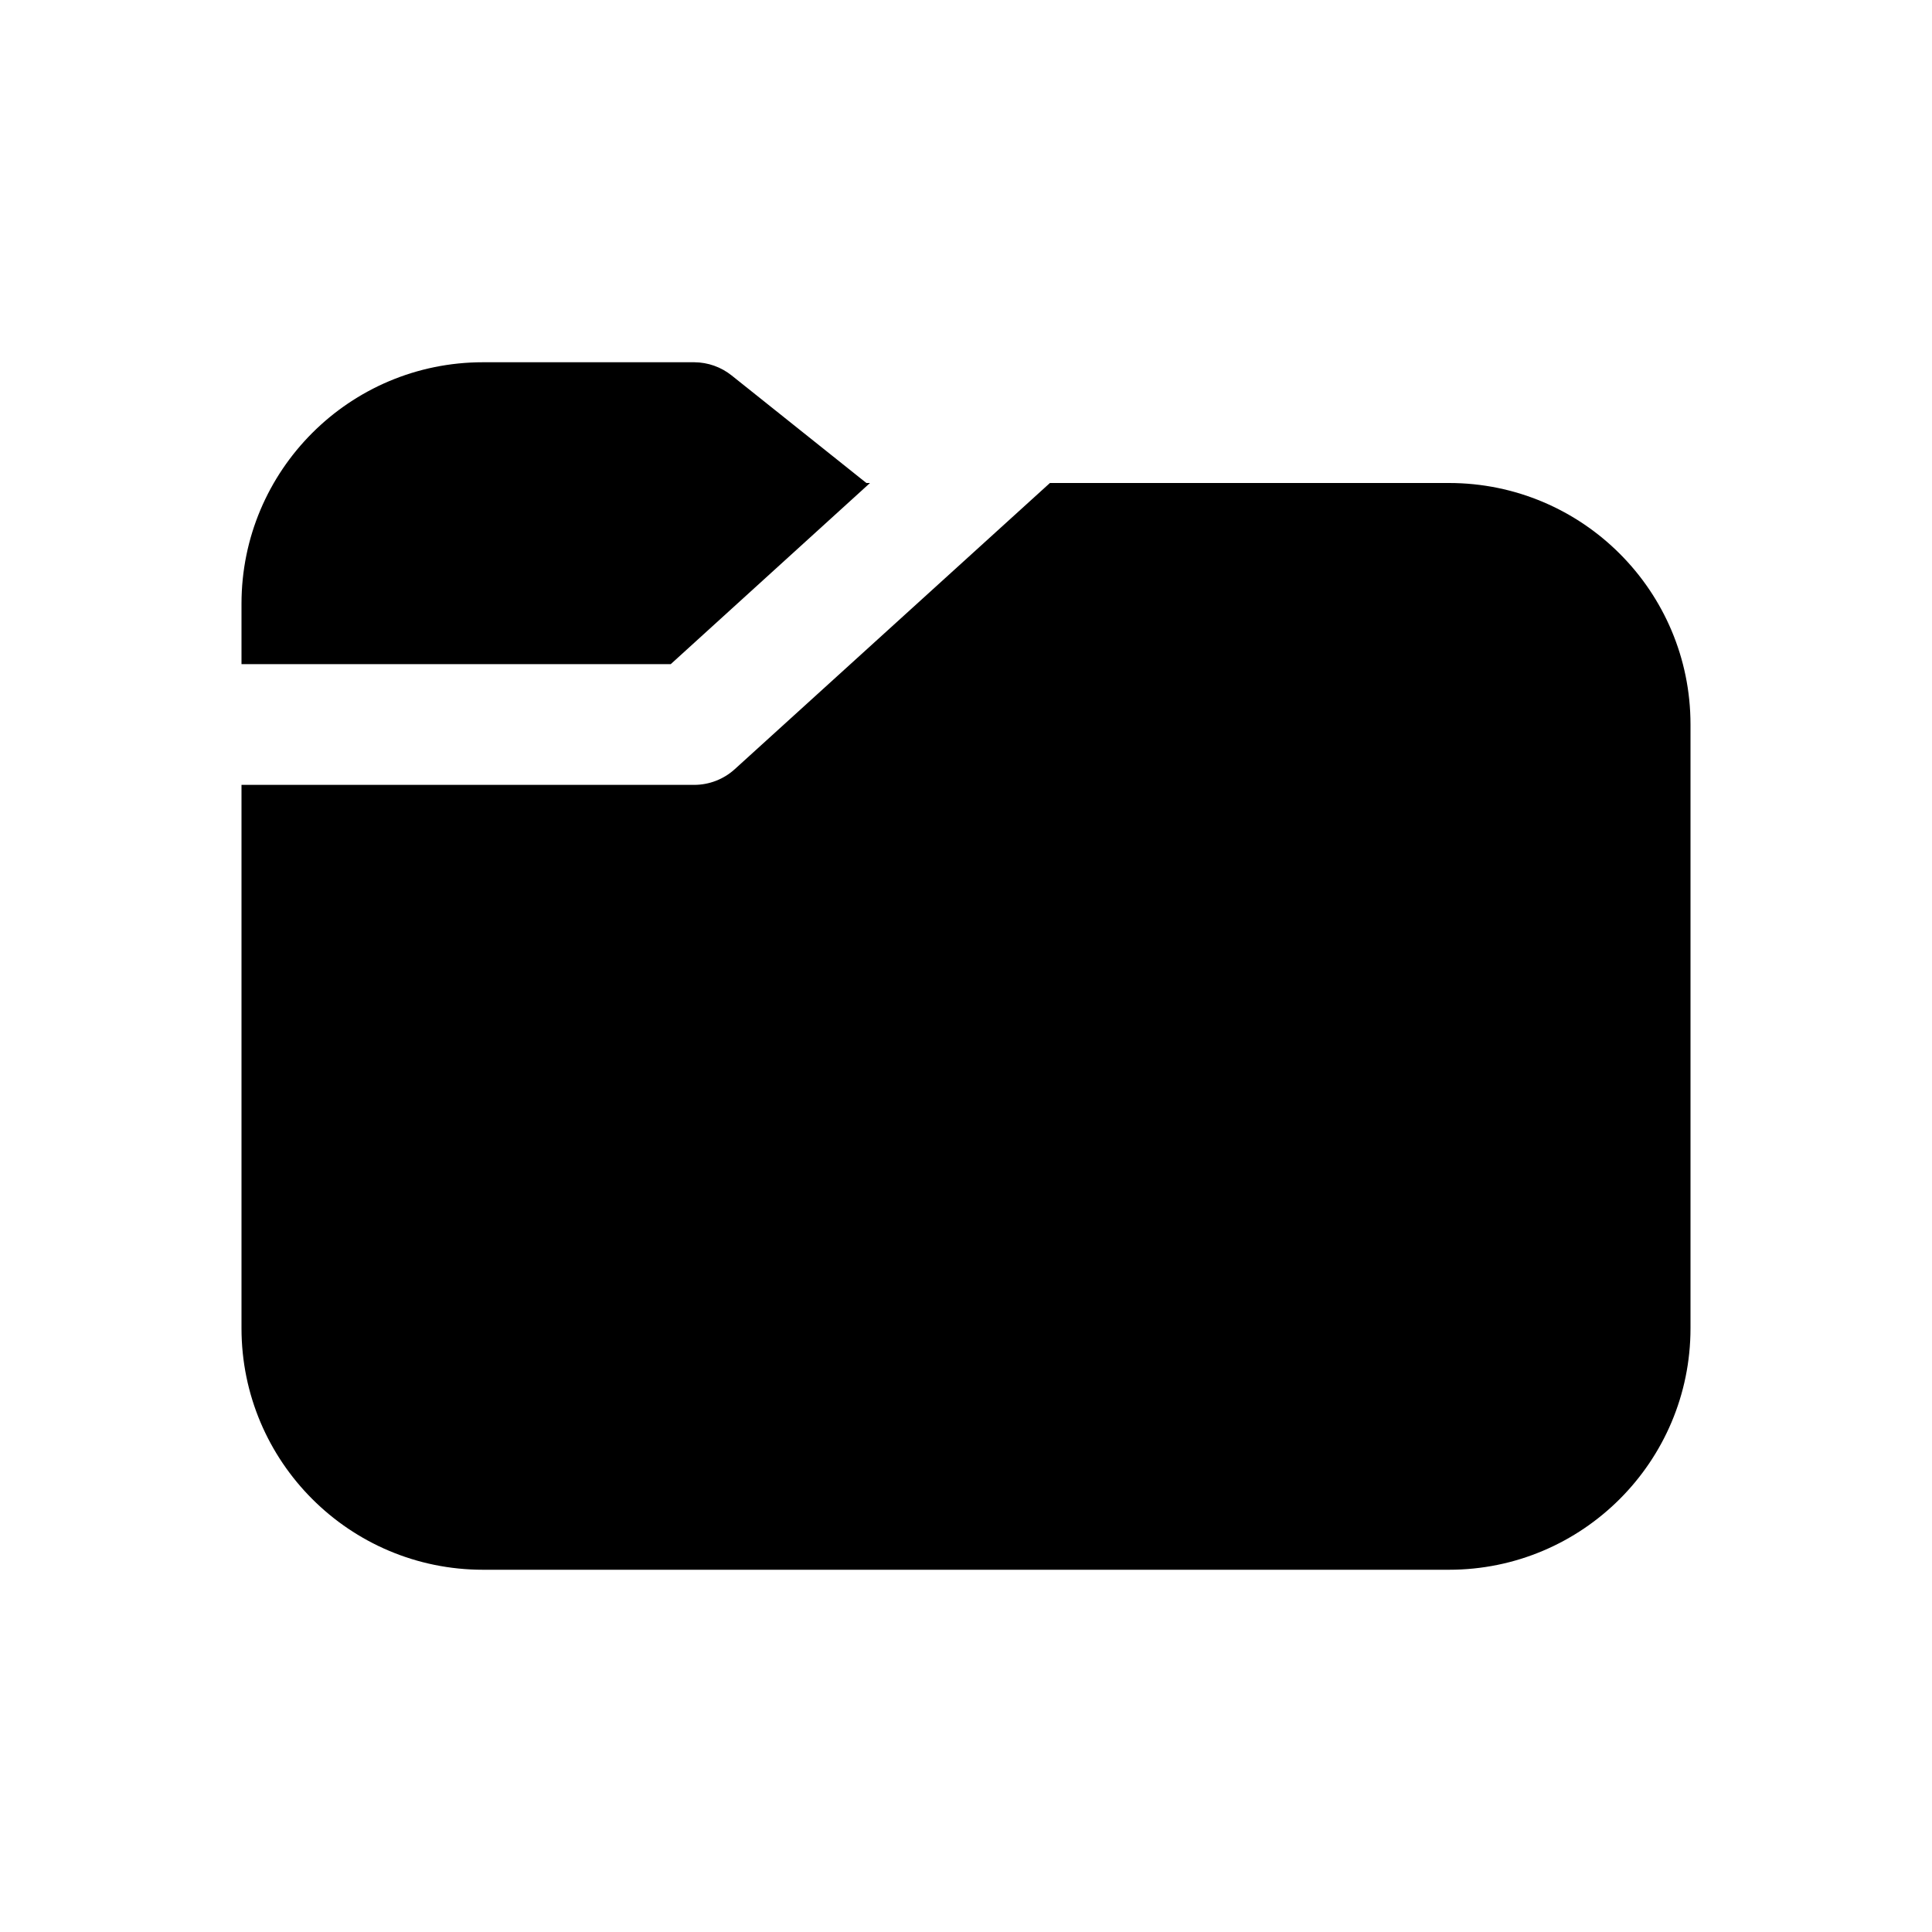
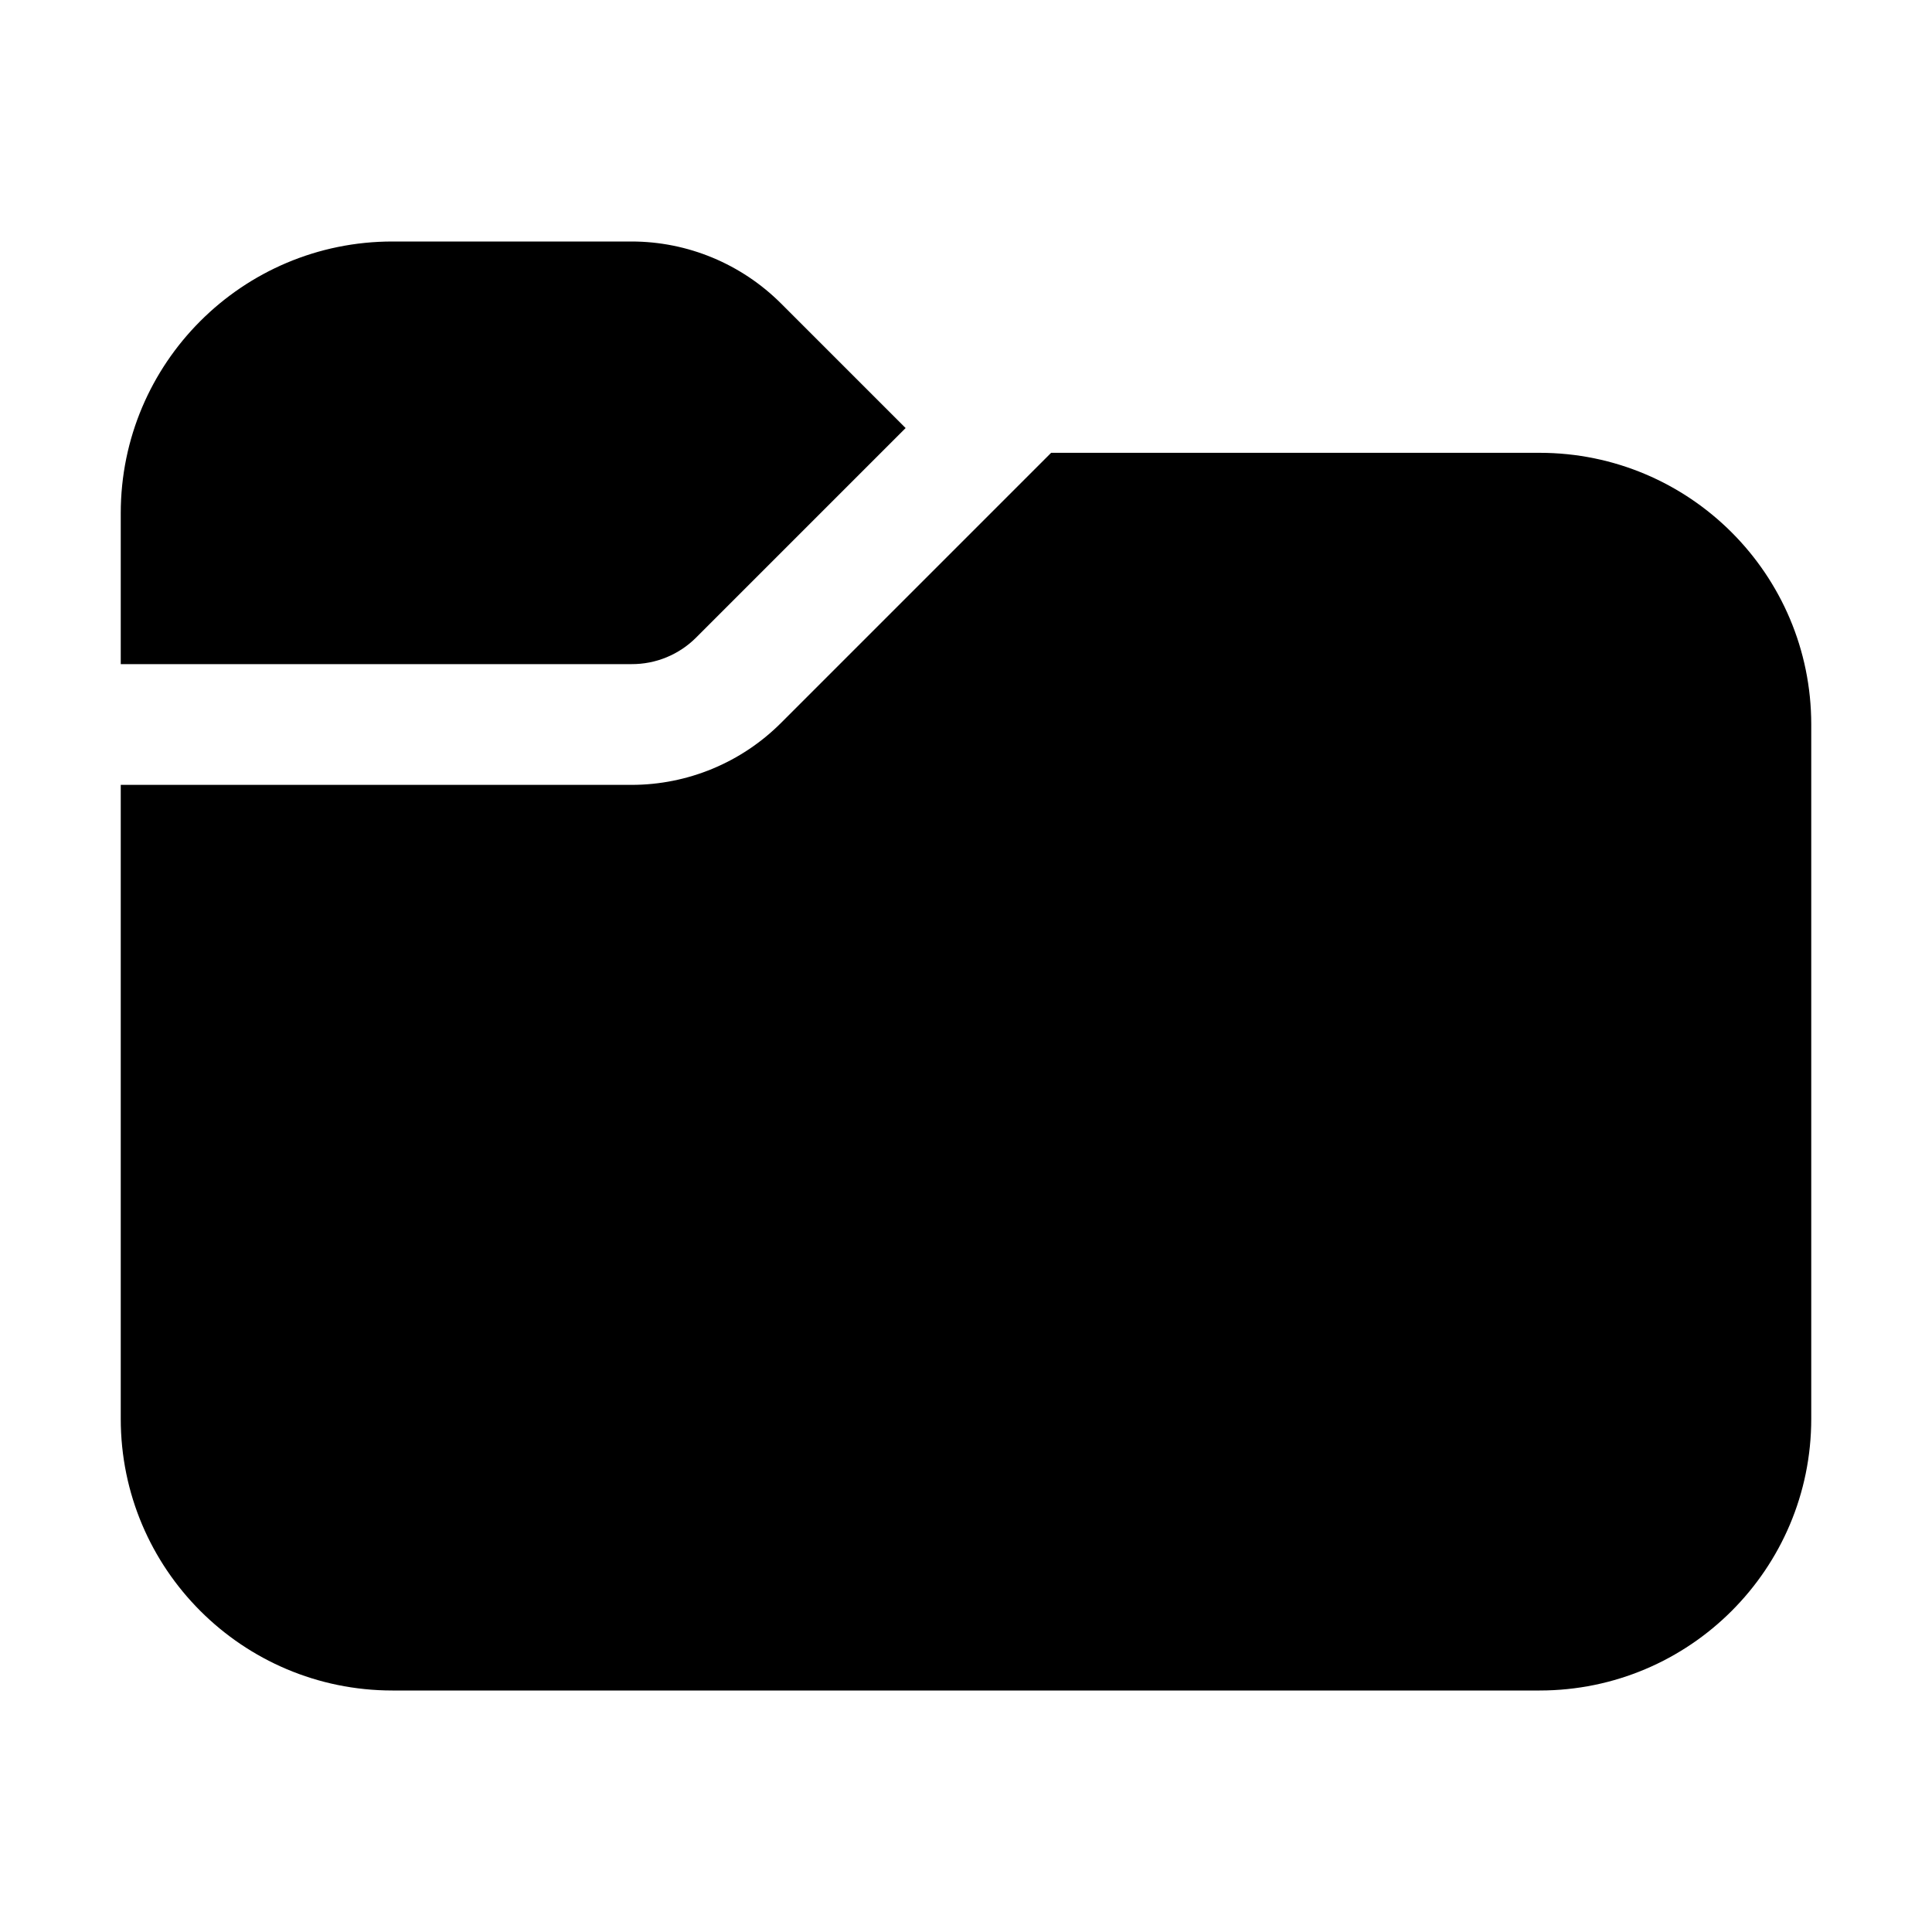
<svg xmlns="http://www.w3.org/2000/svg" width="32" height="32" viewBox="0 0 32 32">
-   <path d="M14.41 8h-.06l-2.23-1.78A1 1 0 0 0 11.5 6H8a4 4 0 0 0-4 4v1h7.11l3.3-3Z" />
-   <path d="m17.39 8-5.22 4.74a1 1 0 0 1-.67.26H4v9a4 4 0 0 0 4 4h16a4 4 0 0 0 4-4V12a4 4 0 0 0-4-4h-6.61Z" />
+   <path d="M2 8.5A4.5 4.5 0 0 1 6.5 4h3.96c.93 0 1.82.37 2.48 1.03L15 7.09l-3.47 3.47a1.5 1.5 0 0 1-1.07.44H2V8.5ZM2 13v10.5A4.5 4.5 0 0 0 6.5 28h19a4.5 4.5 0 0 0 4.5-4.5V12a4.5 4.5 0 0 0-4.5-4.5h-8.09l-4.47 4.47A3.5 3.5 0 0 1 10.46 13H2Z" />
</svg>
